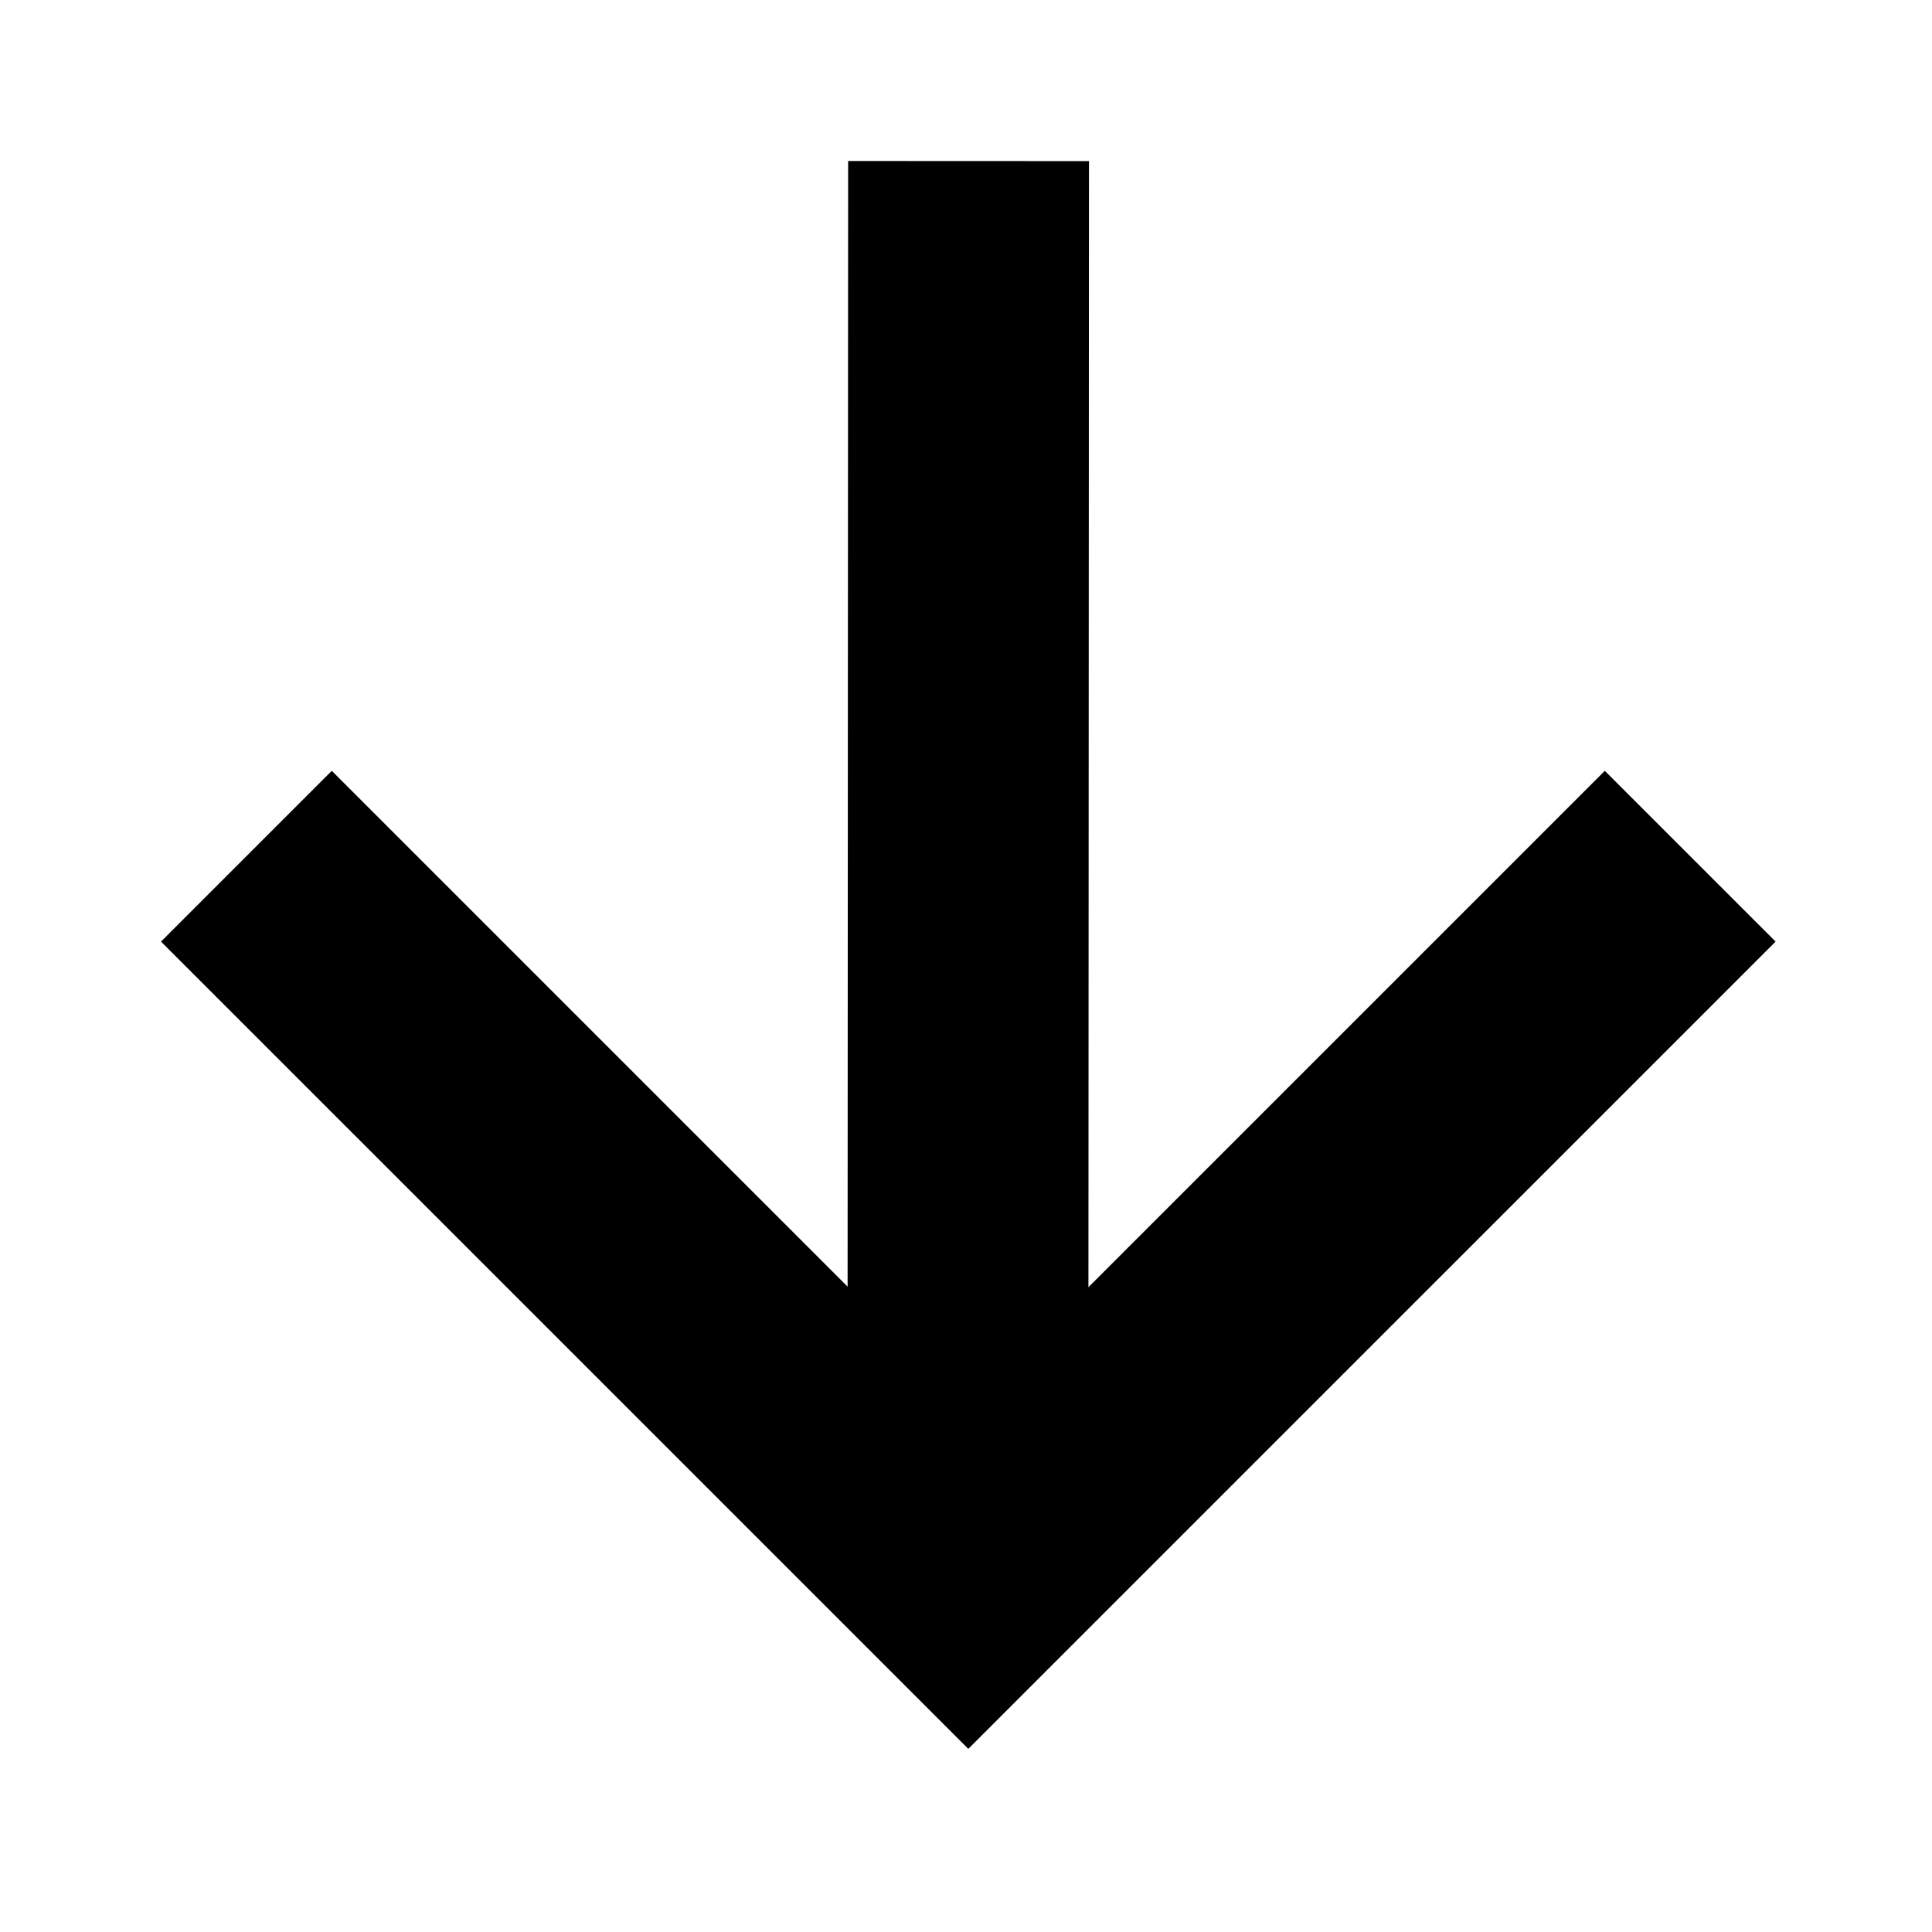
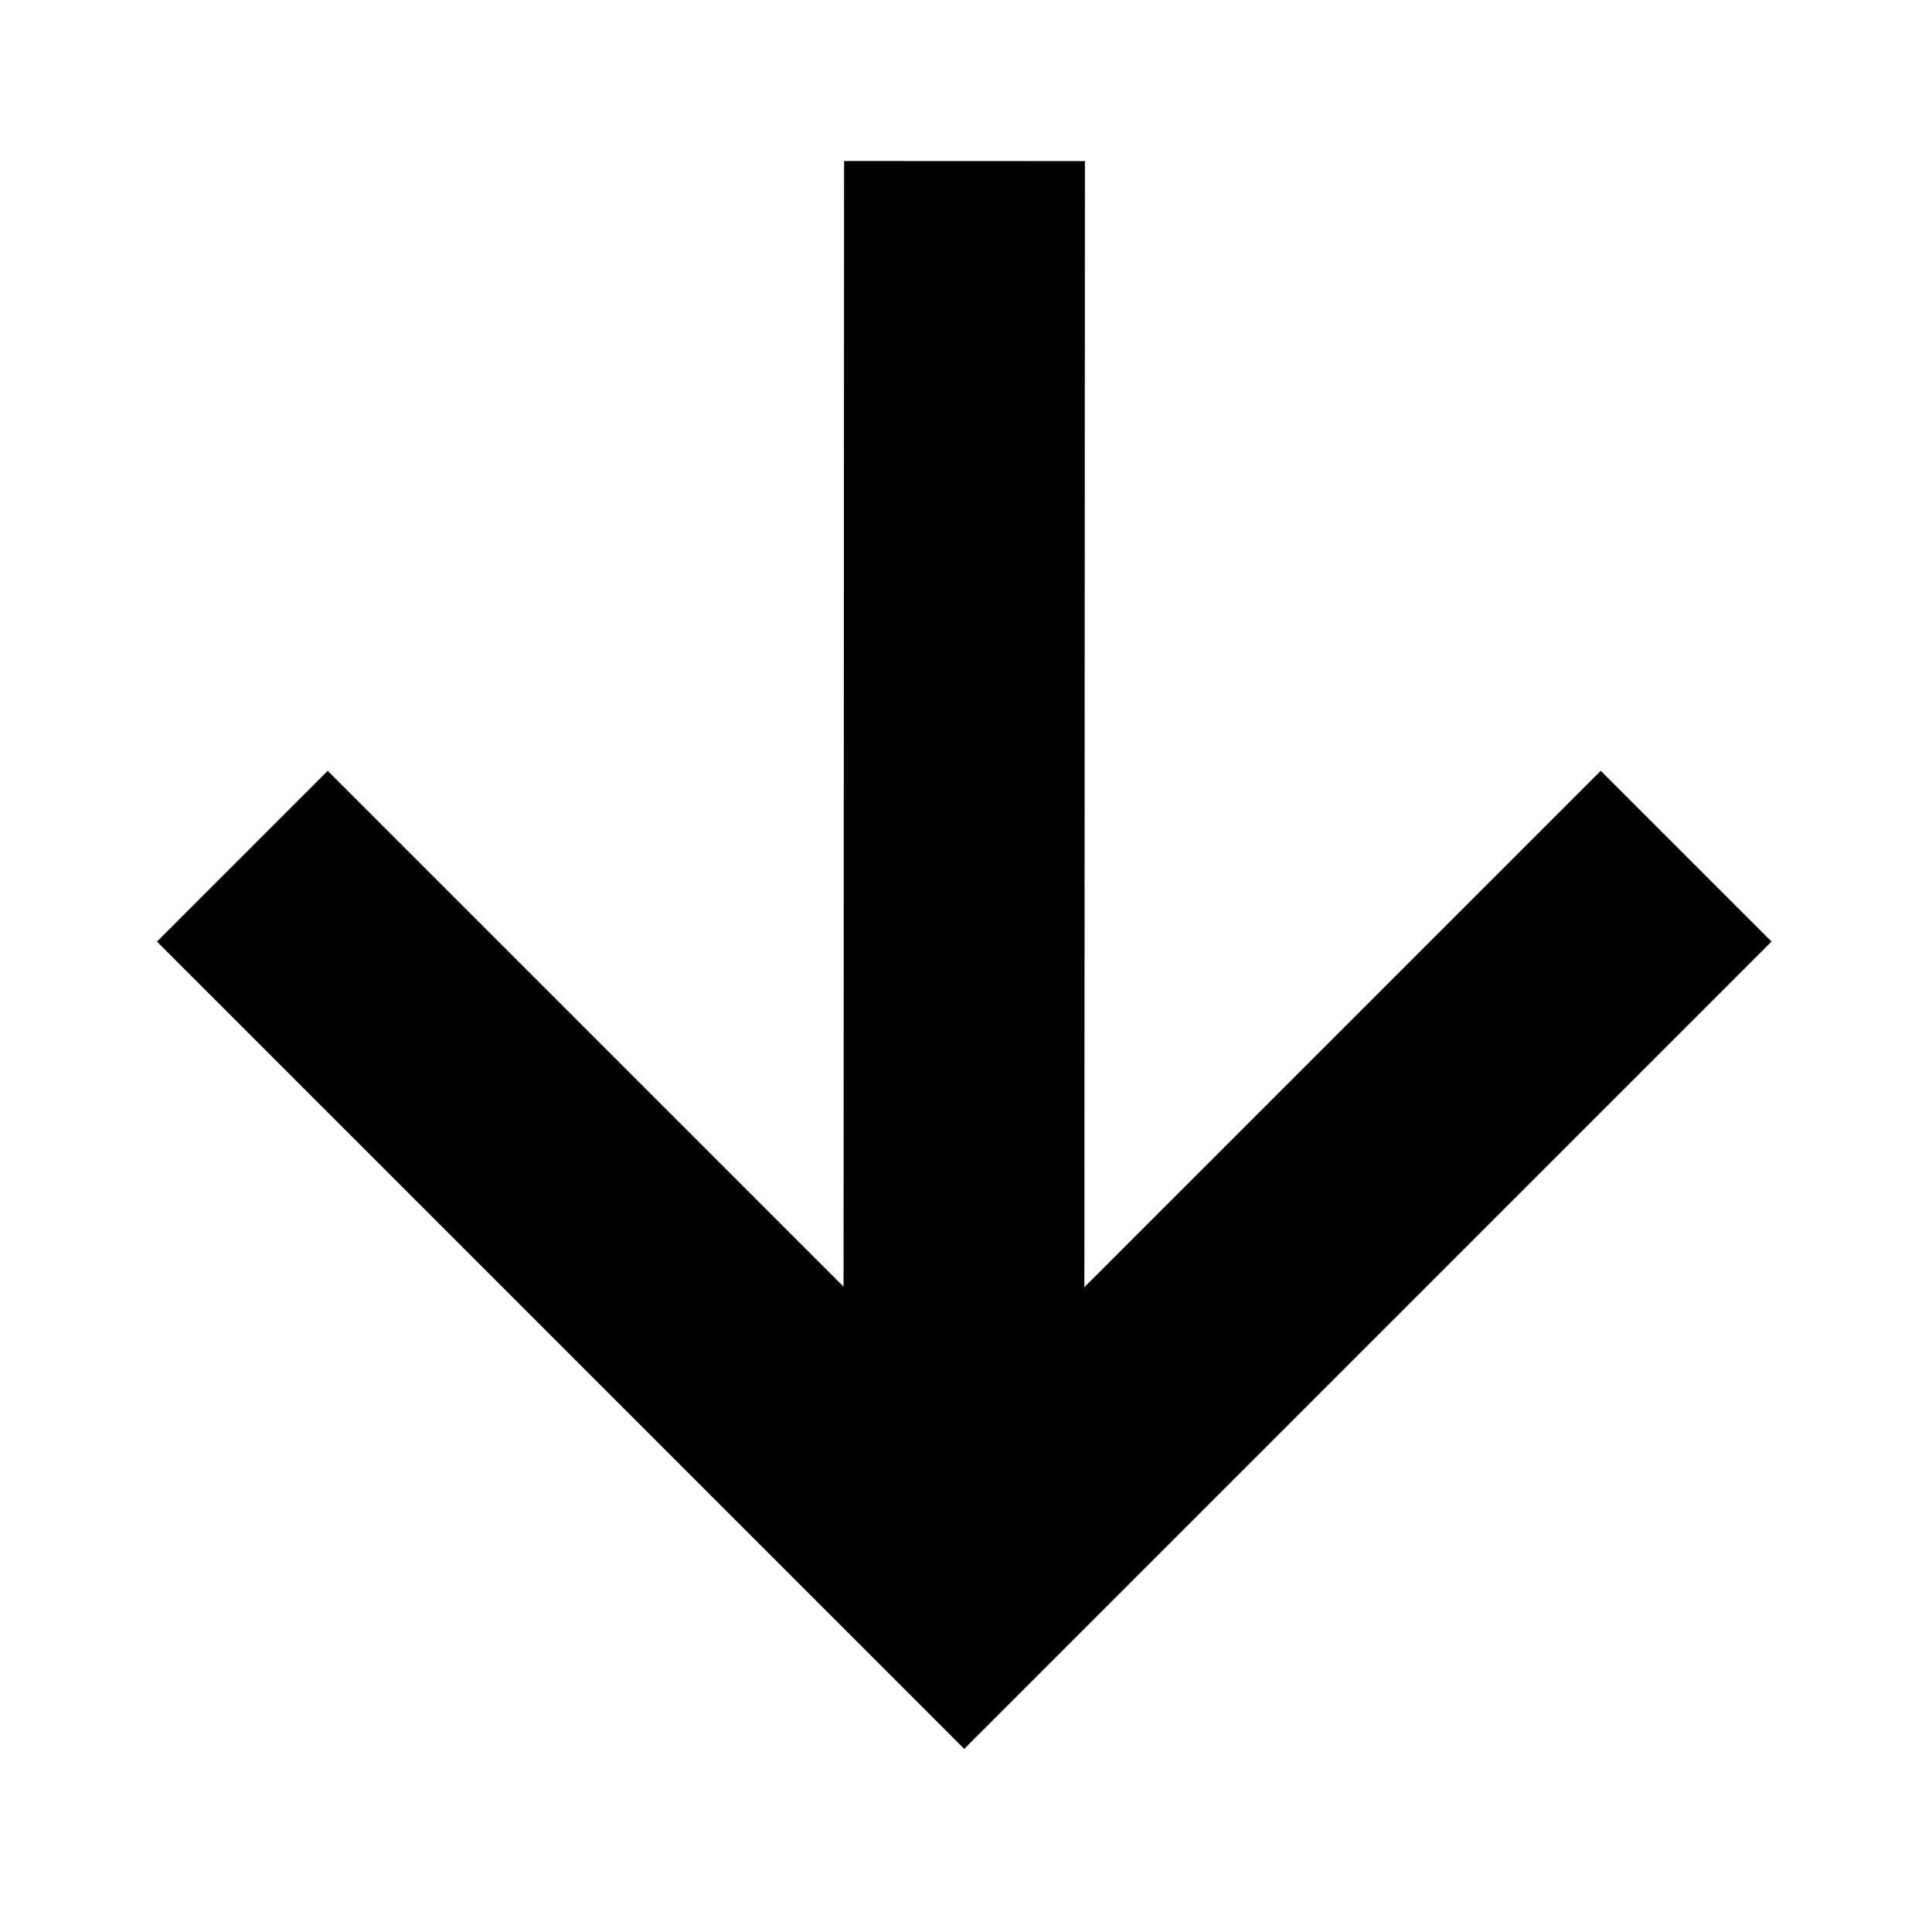
<svg xmlns="http://www.w3.org/2000/svg" width="240" height="240" viewBox="0 0 240 240">
-   <path d="M105.291 159.83L41.214 95.754 20 116.967 120.285 217.25 220.57 116.967l-21.214-21.213-64.148 64.146.067-139.887L105.358 20z" fill-rule="nonzero" />
+   <path d="M104.79 159.83L40.713 95.754 19.5 116.967 119.783 217.25l100.283-100.283-21.213-21.213-64.147 64.146.067-139.887L104.856 20z" fill-rule="nonzero" />
</svg>
